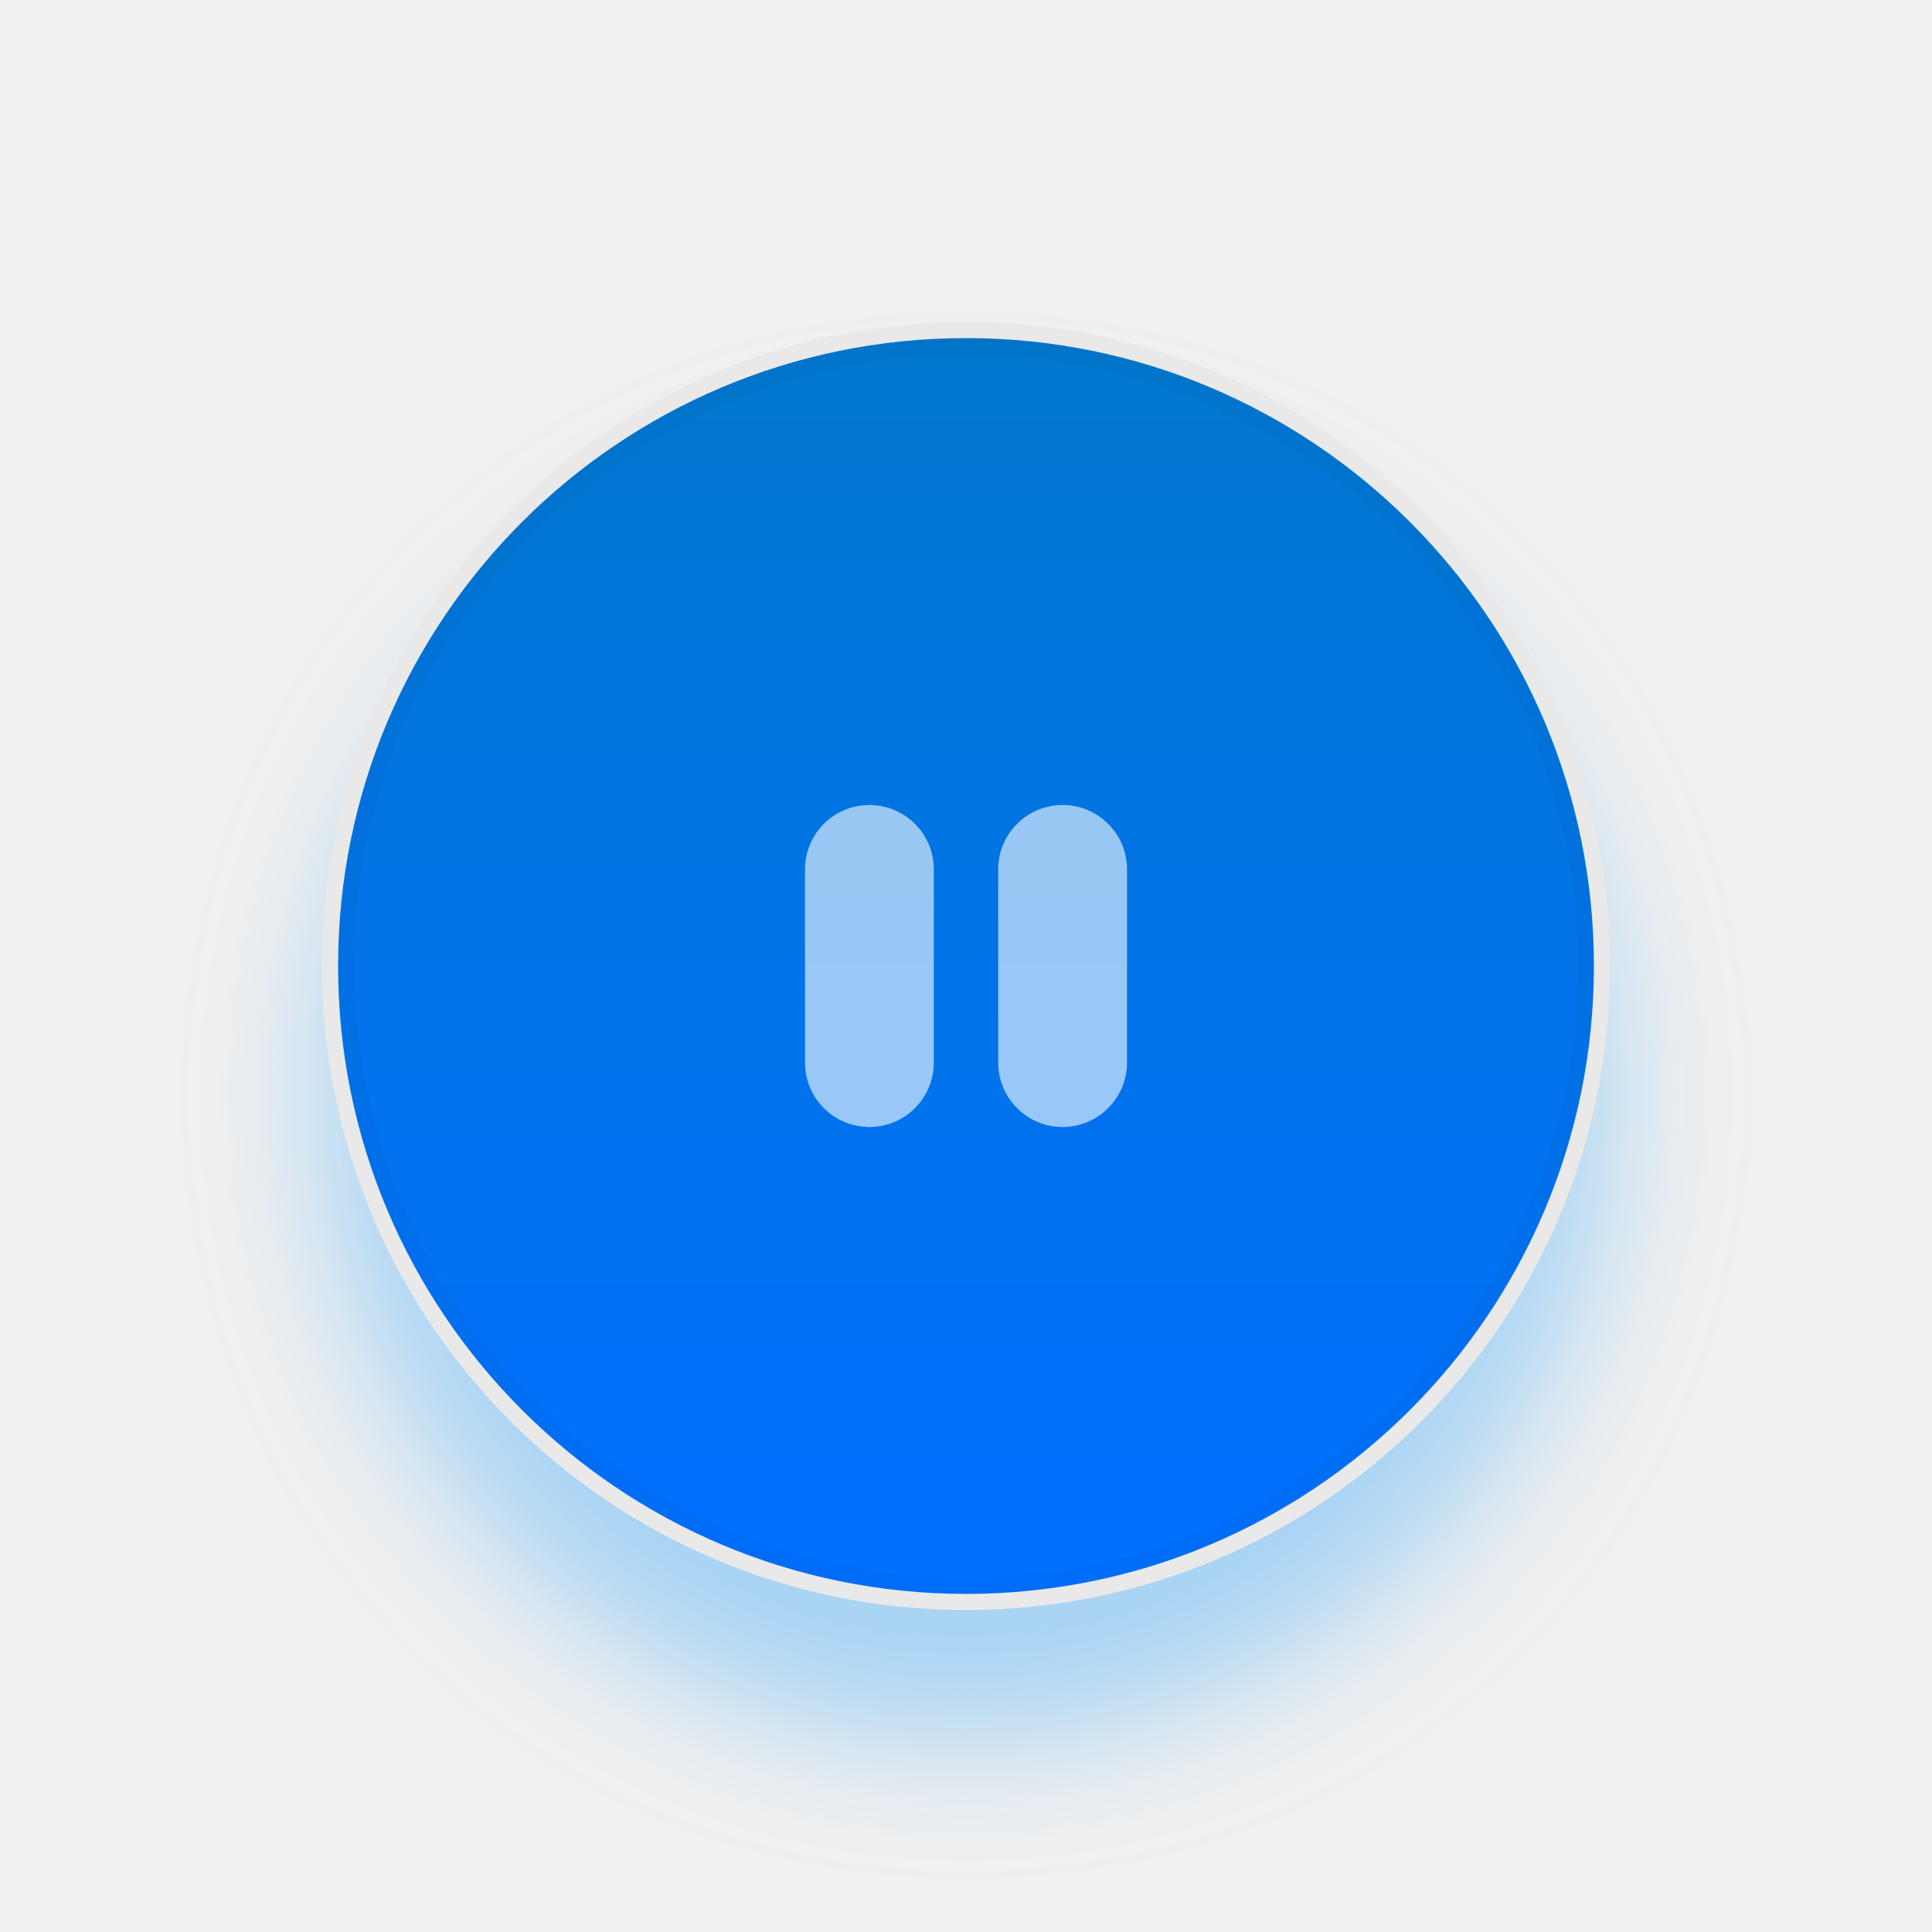
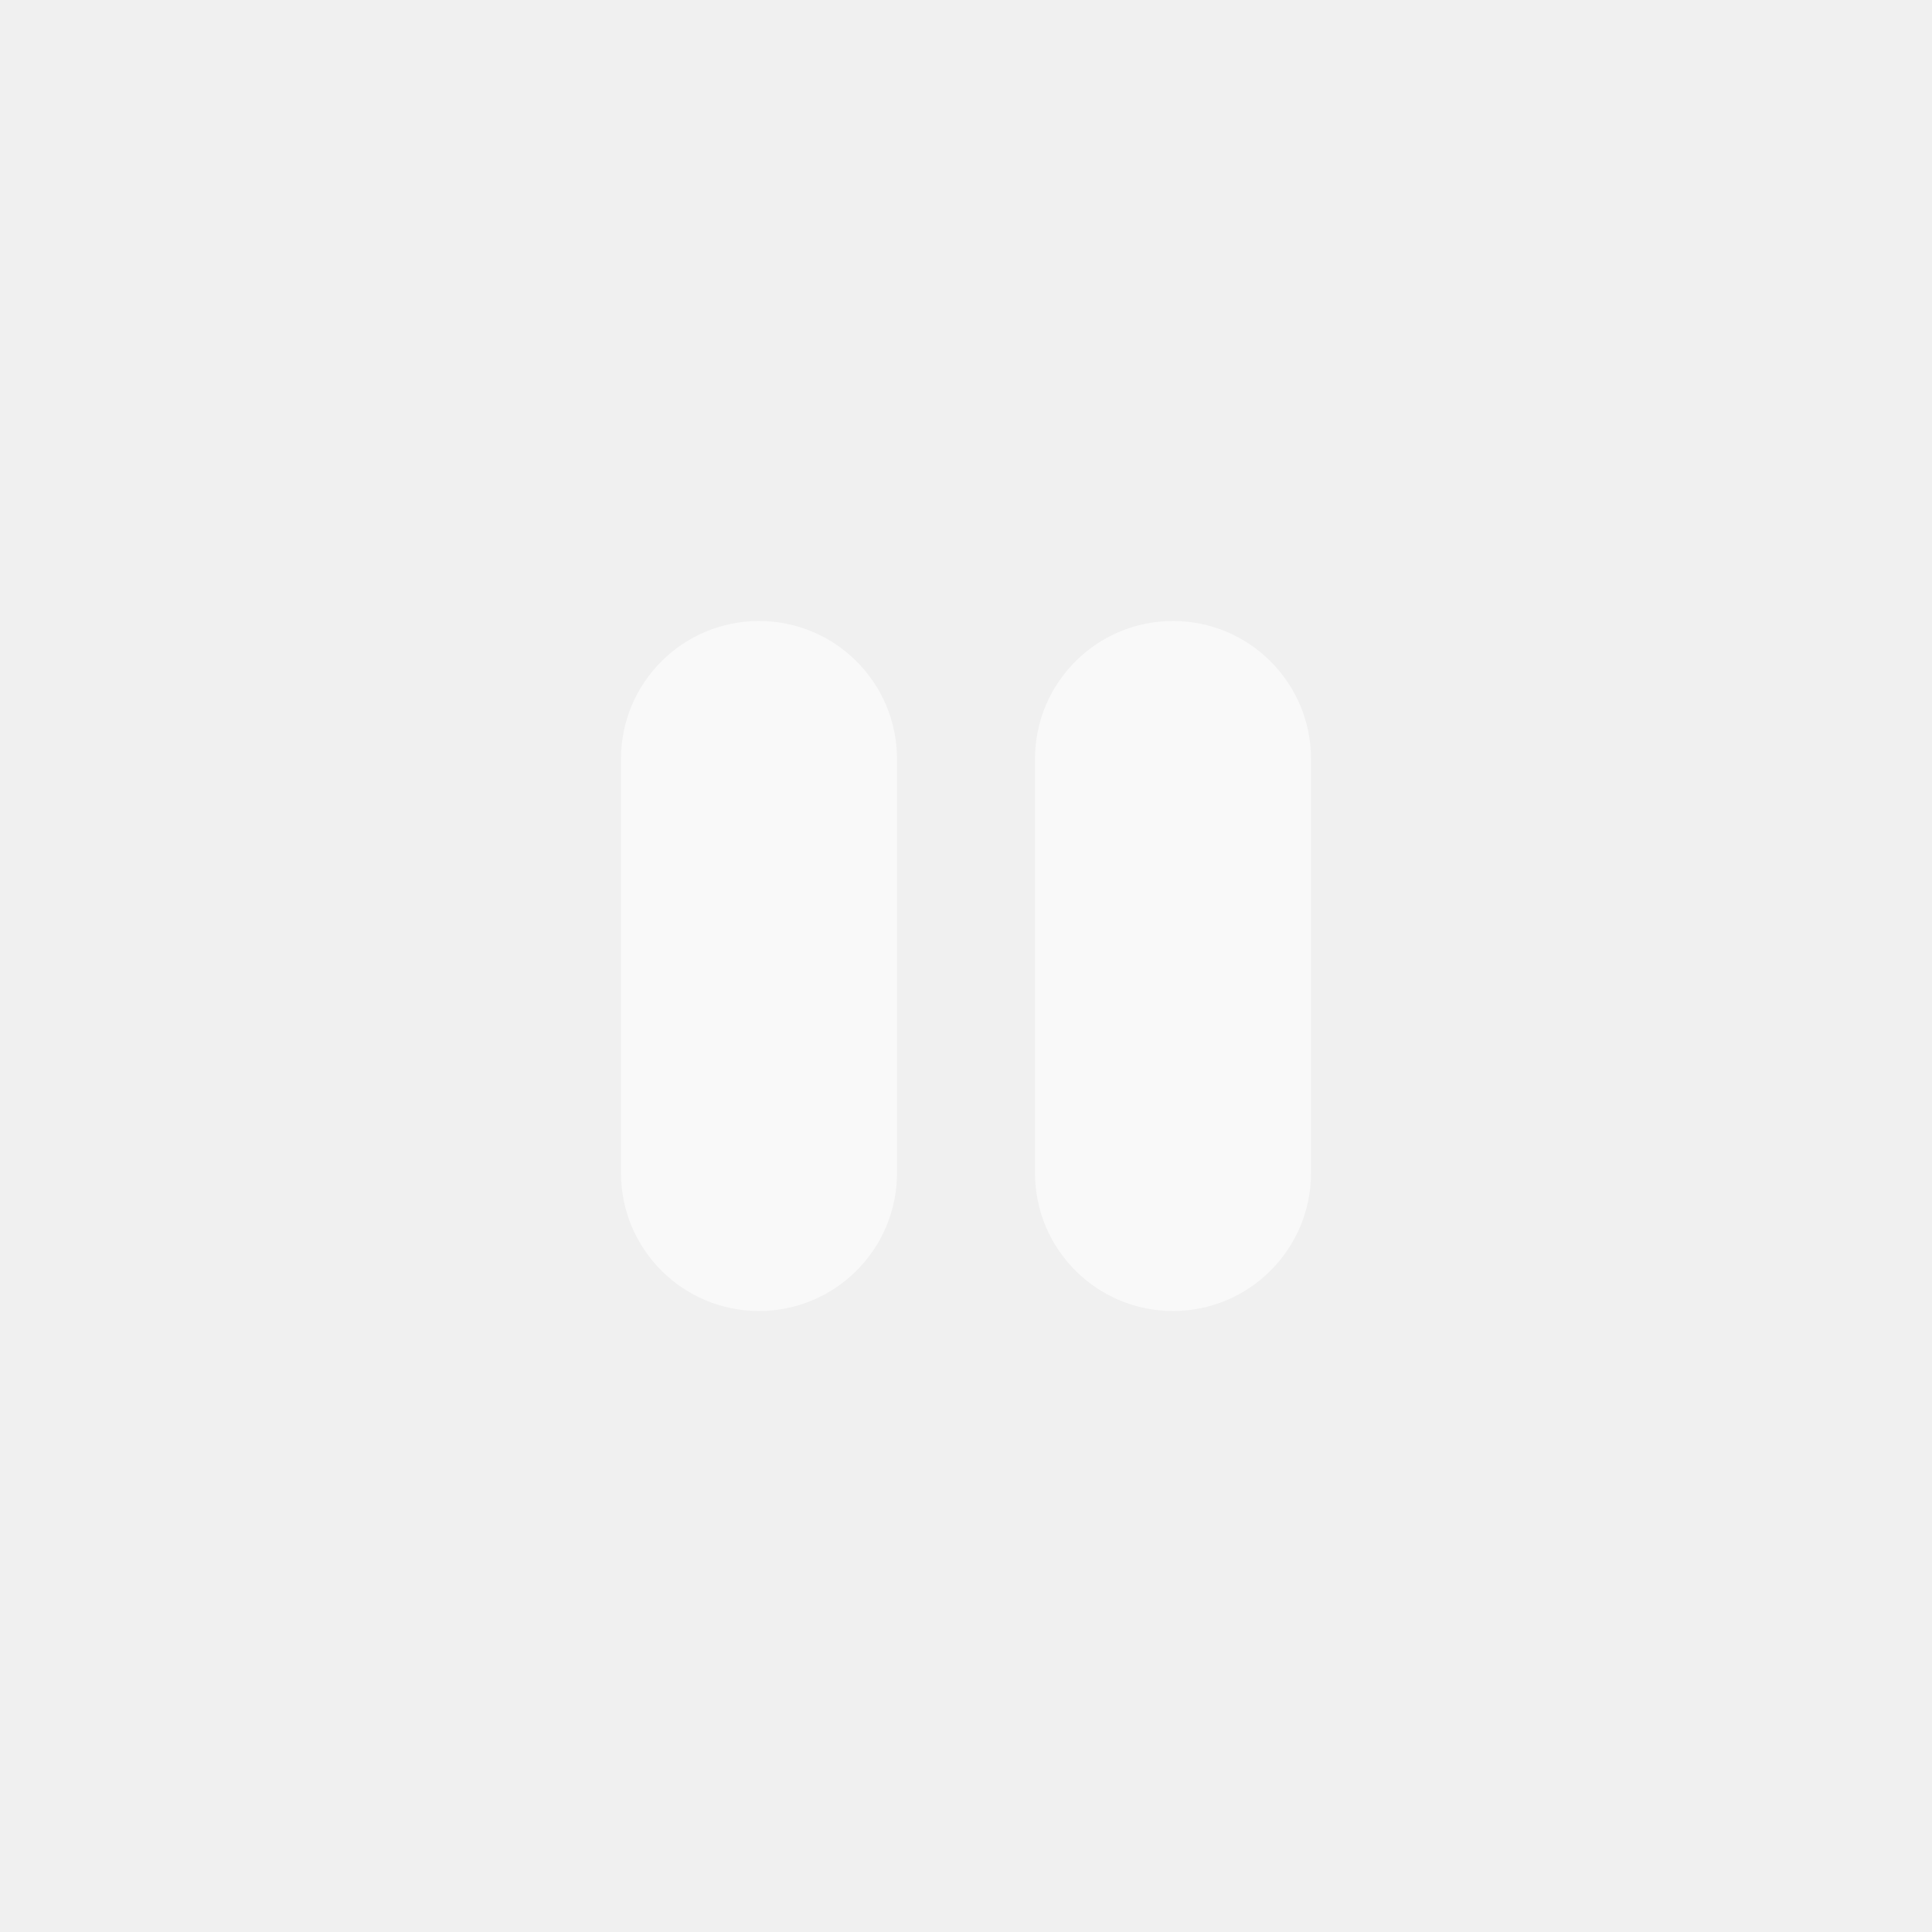
- <svg xmlns="http://www.w3.org/2000/svg" xmlns:xlink="http://www.w3.org/1999/xlink" width="60px" height="60px" viewBox="0 0 60 60" version="1.1">
-   <defs>
-     <linearGradient x1="50%" y1="0%" x2="50%" y2="95.653%" id="linearGradient-1">
-       <stop stop-color="#0077CE" offset="0%" />
-       <stop stop-color="#0070FF" offset="100%" />
-     </linearGradient>
-     <circle id="path-2" cx="30" cy="30" r="20" />
-     <filter x="-20.0%" y="-10.0%" width="140.0%" height="140.0%" filterUnits="objectBoundingBox" id="filter-3">
-       <feOffset dx="0" dy="4" in="SourceAlpha" result="shadowOffsetOuter1" />
-       <feGaussianBlur stdDeviation="2" in="shadowOffsetOuter1" result="shadowBlurOuter1" />
-       <feComposite in="shadowBlurOuter1" in2="SourceAlpha" operator="out" result="shadowBlurOuter1" />
-       <feColorMatrix values="0 0 0 0 0   0 0 0 0 0.569   0 0 0 0 1  0 0 0 0.3 0" type="matrix" in="shadowBlurOuter1" />
-     </filter>
-   </defs>
-   <g id="页面-1" stroke="none" stroke-width="1" fill="none" fill-rule="evenodd">
-     <g id="按钮状态" transform="translate(-401, -426)">
-       <g id="pause_blue_normal" transform="translate(401, 426)">
-         <g id="Oval">
-           <use fill="black" fill-opacity="1" filter="url(#filter-3)" xlink:href="#path-2" />
-           <circle stroke-opacity="0.03" stroke="#000000" stroke-width="1" stroke-linejoin="square" fill="url(#linearGradient-1)" fill-rule="evenodd" cx="30" cy="30" r="19.5" />
-         </g>
-         <path d="M27,25 C28.105,25 29,25.895 29,27 L29,33 C29,34.105 28.105,35 27,35 C25.895,35 25,34.105 25,33 L25,27 C25,25.895 25.895,25 27,25 Z M33,25 C34.105,25 35,25.895 35,27 L35,33 C35,34.105 34.105,35 33,35 C31.895,35 31,34.105 31,33 L31,27 C31,25.895 31.895,25 33,25 Z" id="Combined-Shape" fill="#FFFFFF" opacity="0.6" />
+ <svg xmlns="http://www.w3.org/2000/svg" width="28px" height="28px" viewBox="0 0 28 28" version="1.1">
+   <g id="浅色" stroke="none" stroke-width="1" fill="none" fill-rule="evenodd" opacity="0.6">
+     <g id="按钮状态备份" transform="translate(-417, -442)" fill="#FFFFFF">
+       <g id="pause_blue_normal" transform="translate(417, 442)">
+         <path d="M11,9 C12.105,9 13,9.895 13,11 L13,17 C13,18.105 12.105,19 11,19 C9.895,19 9,18.105 9,17 L9,11 C9,9.895 9.895,9 11,9 Z M17,9 C18.105,9 19,9.895 19,11 L19,17 C19,18.105 18.105,19 17,19 C15.895,19 15,18.105 15,17 L15,11 C15,9.895 15.895,9 17,9 Z" id="Combined-Shape" />
      </g>
    </g>
  </g>
</svg>
